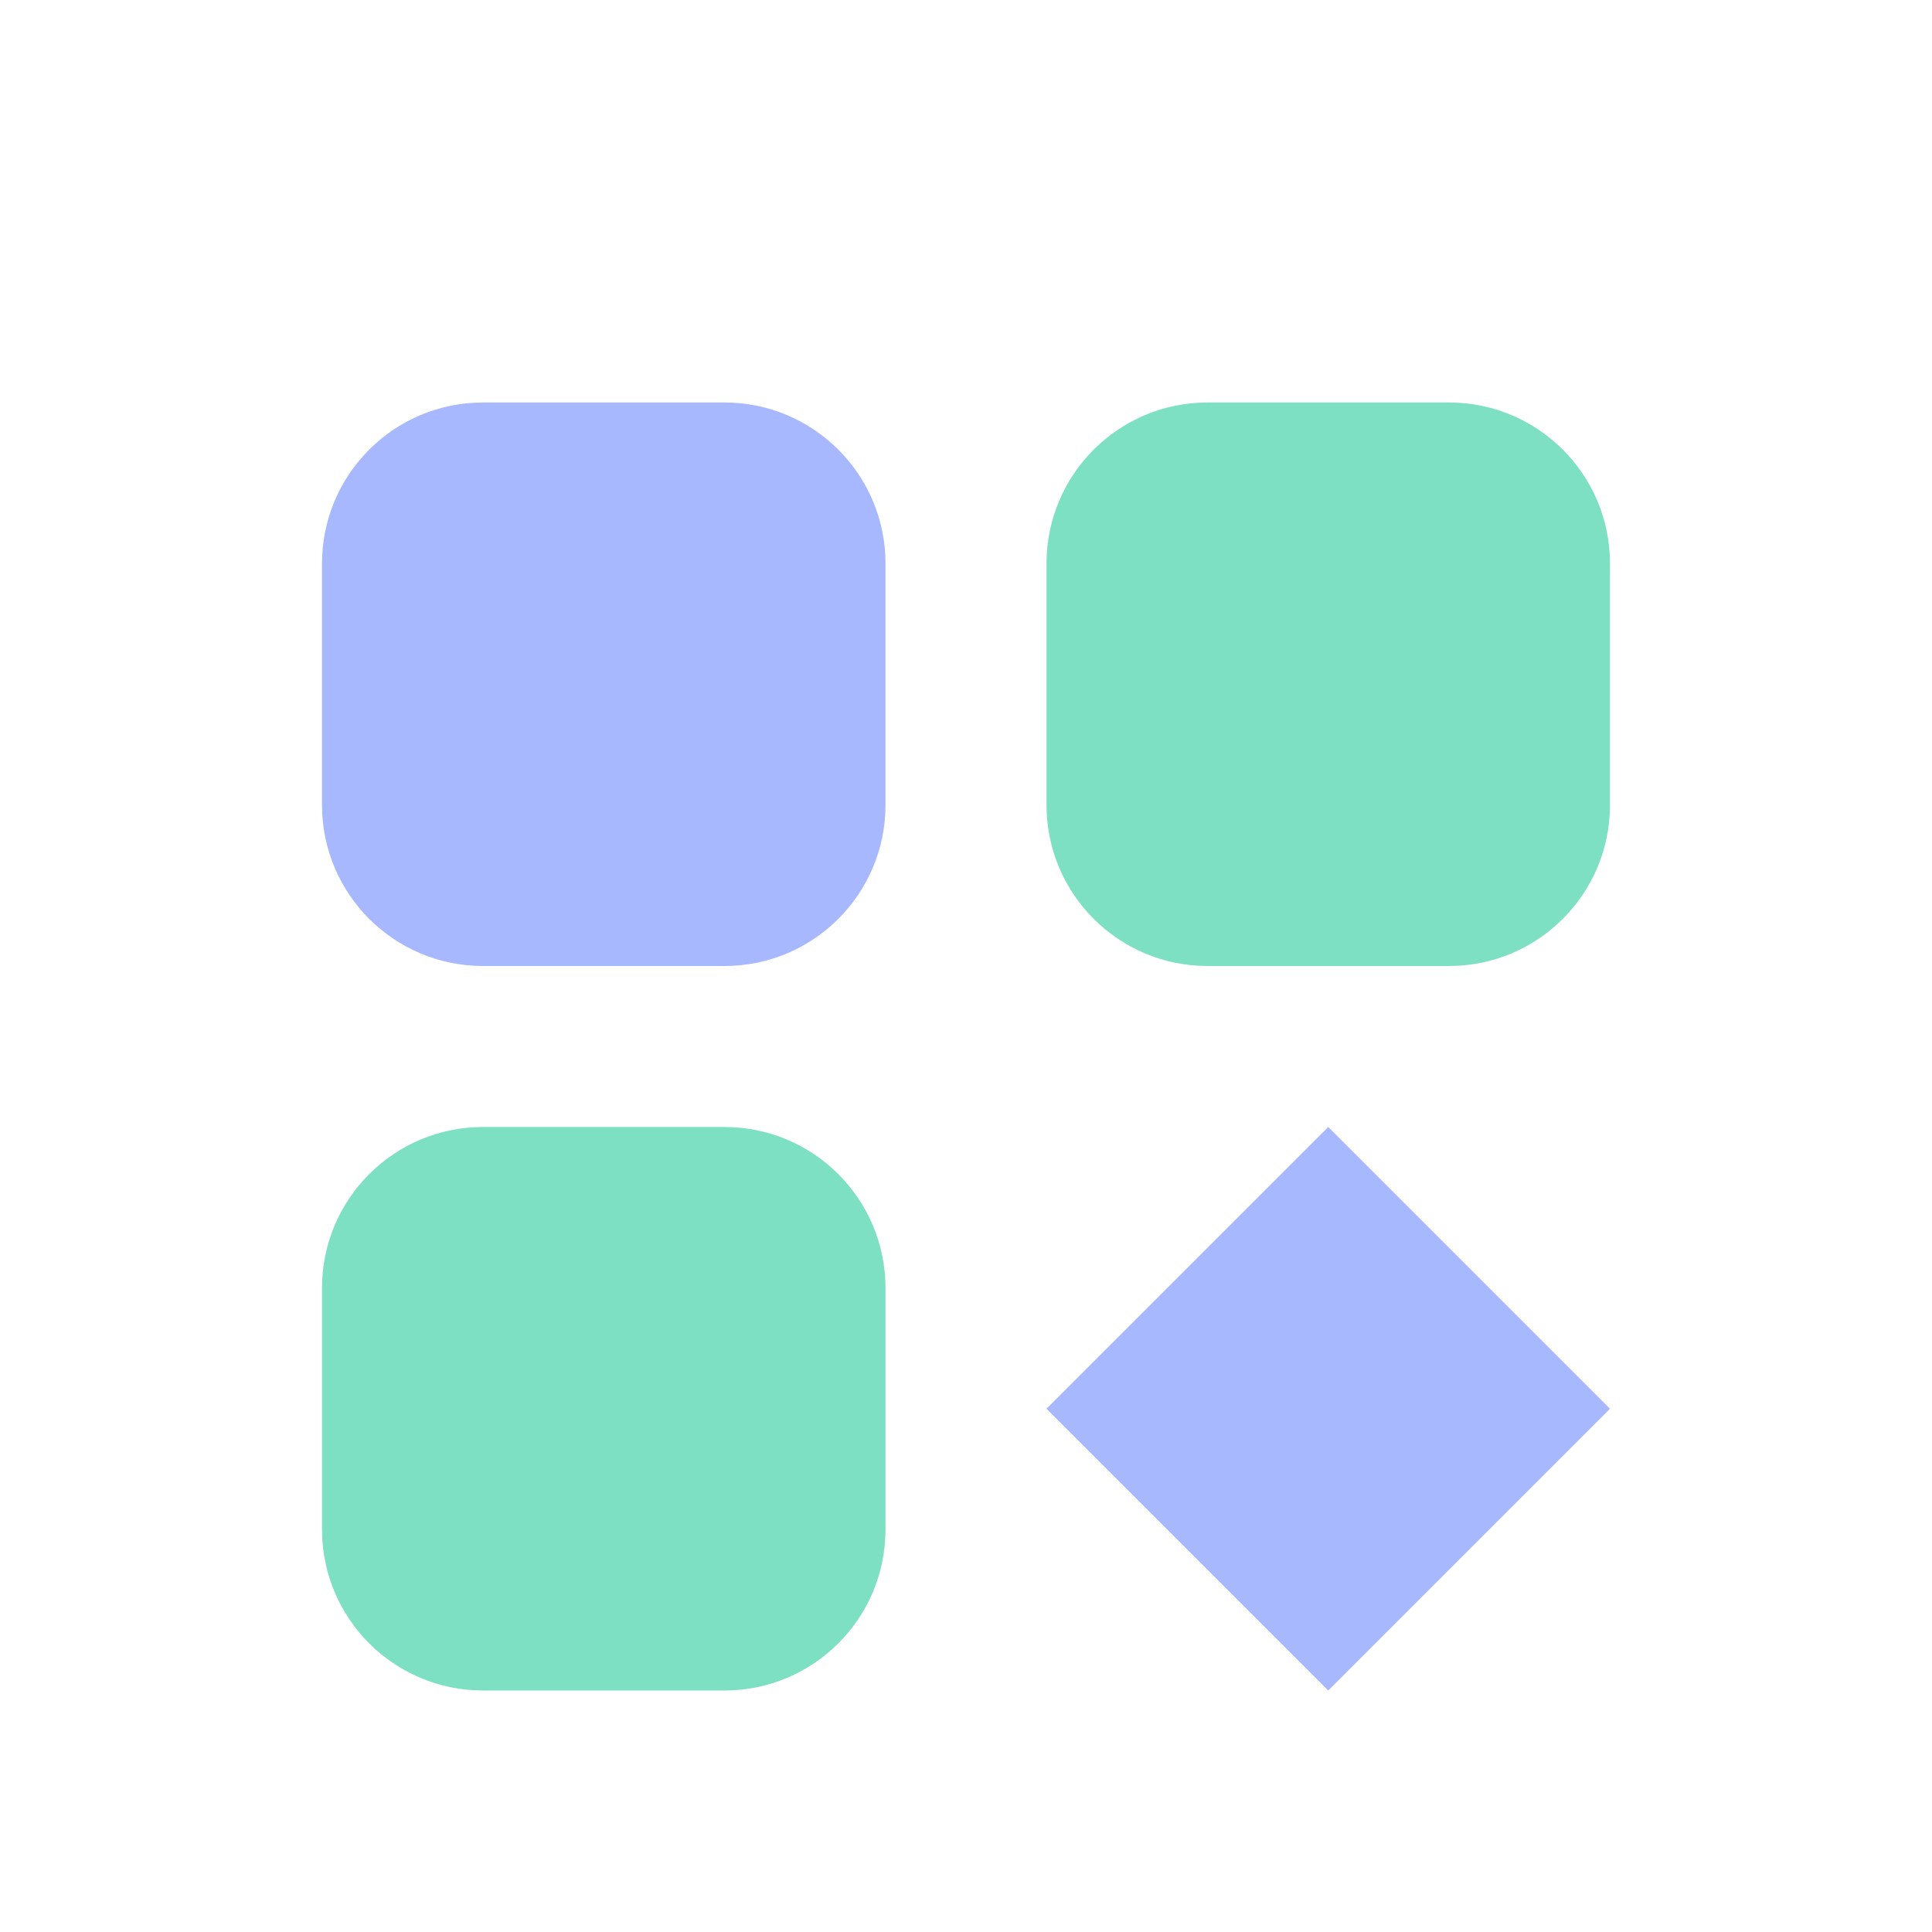
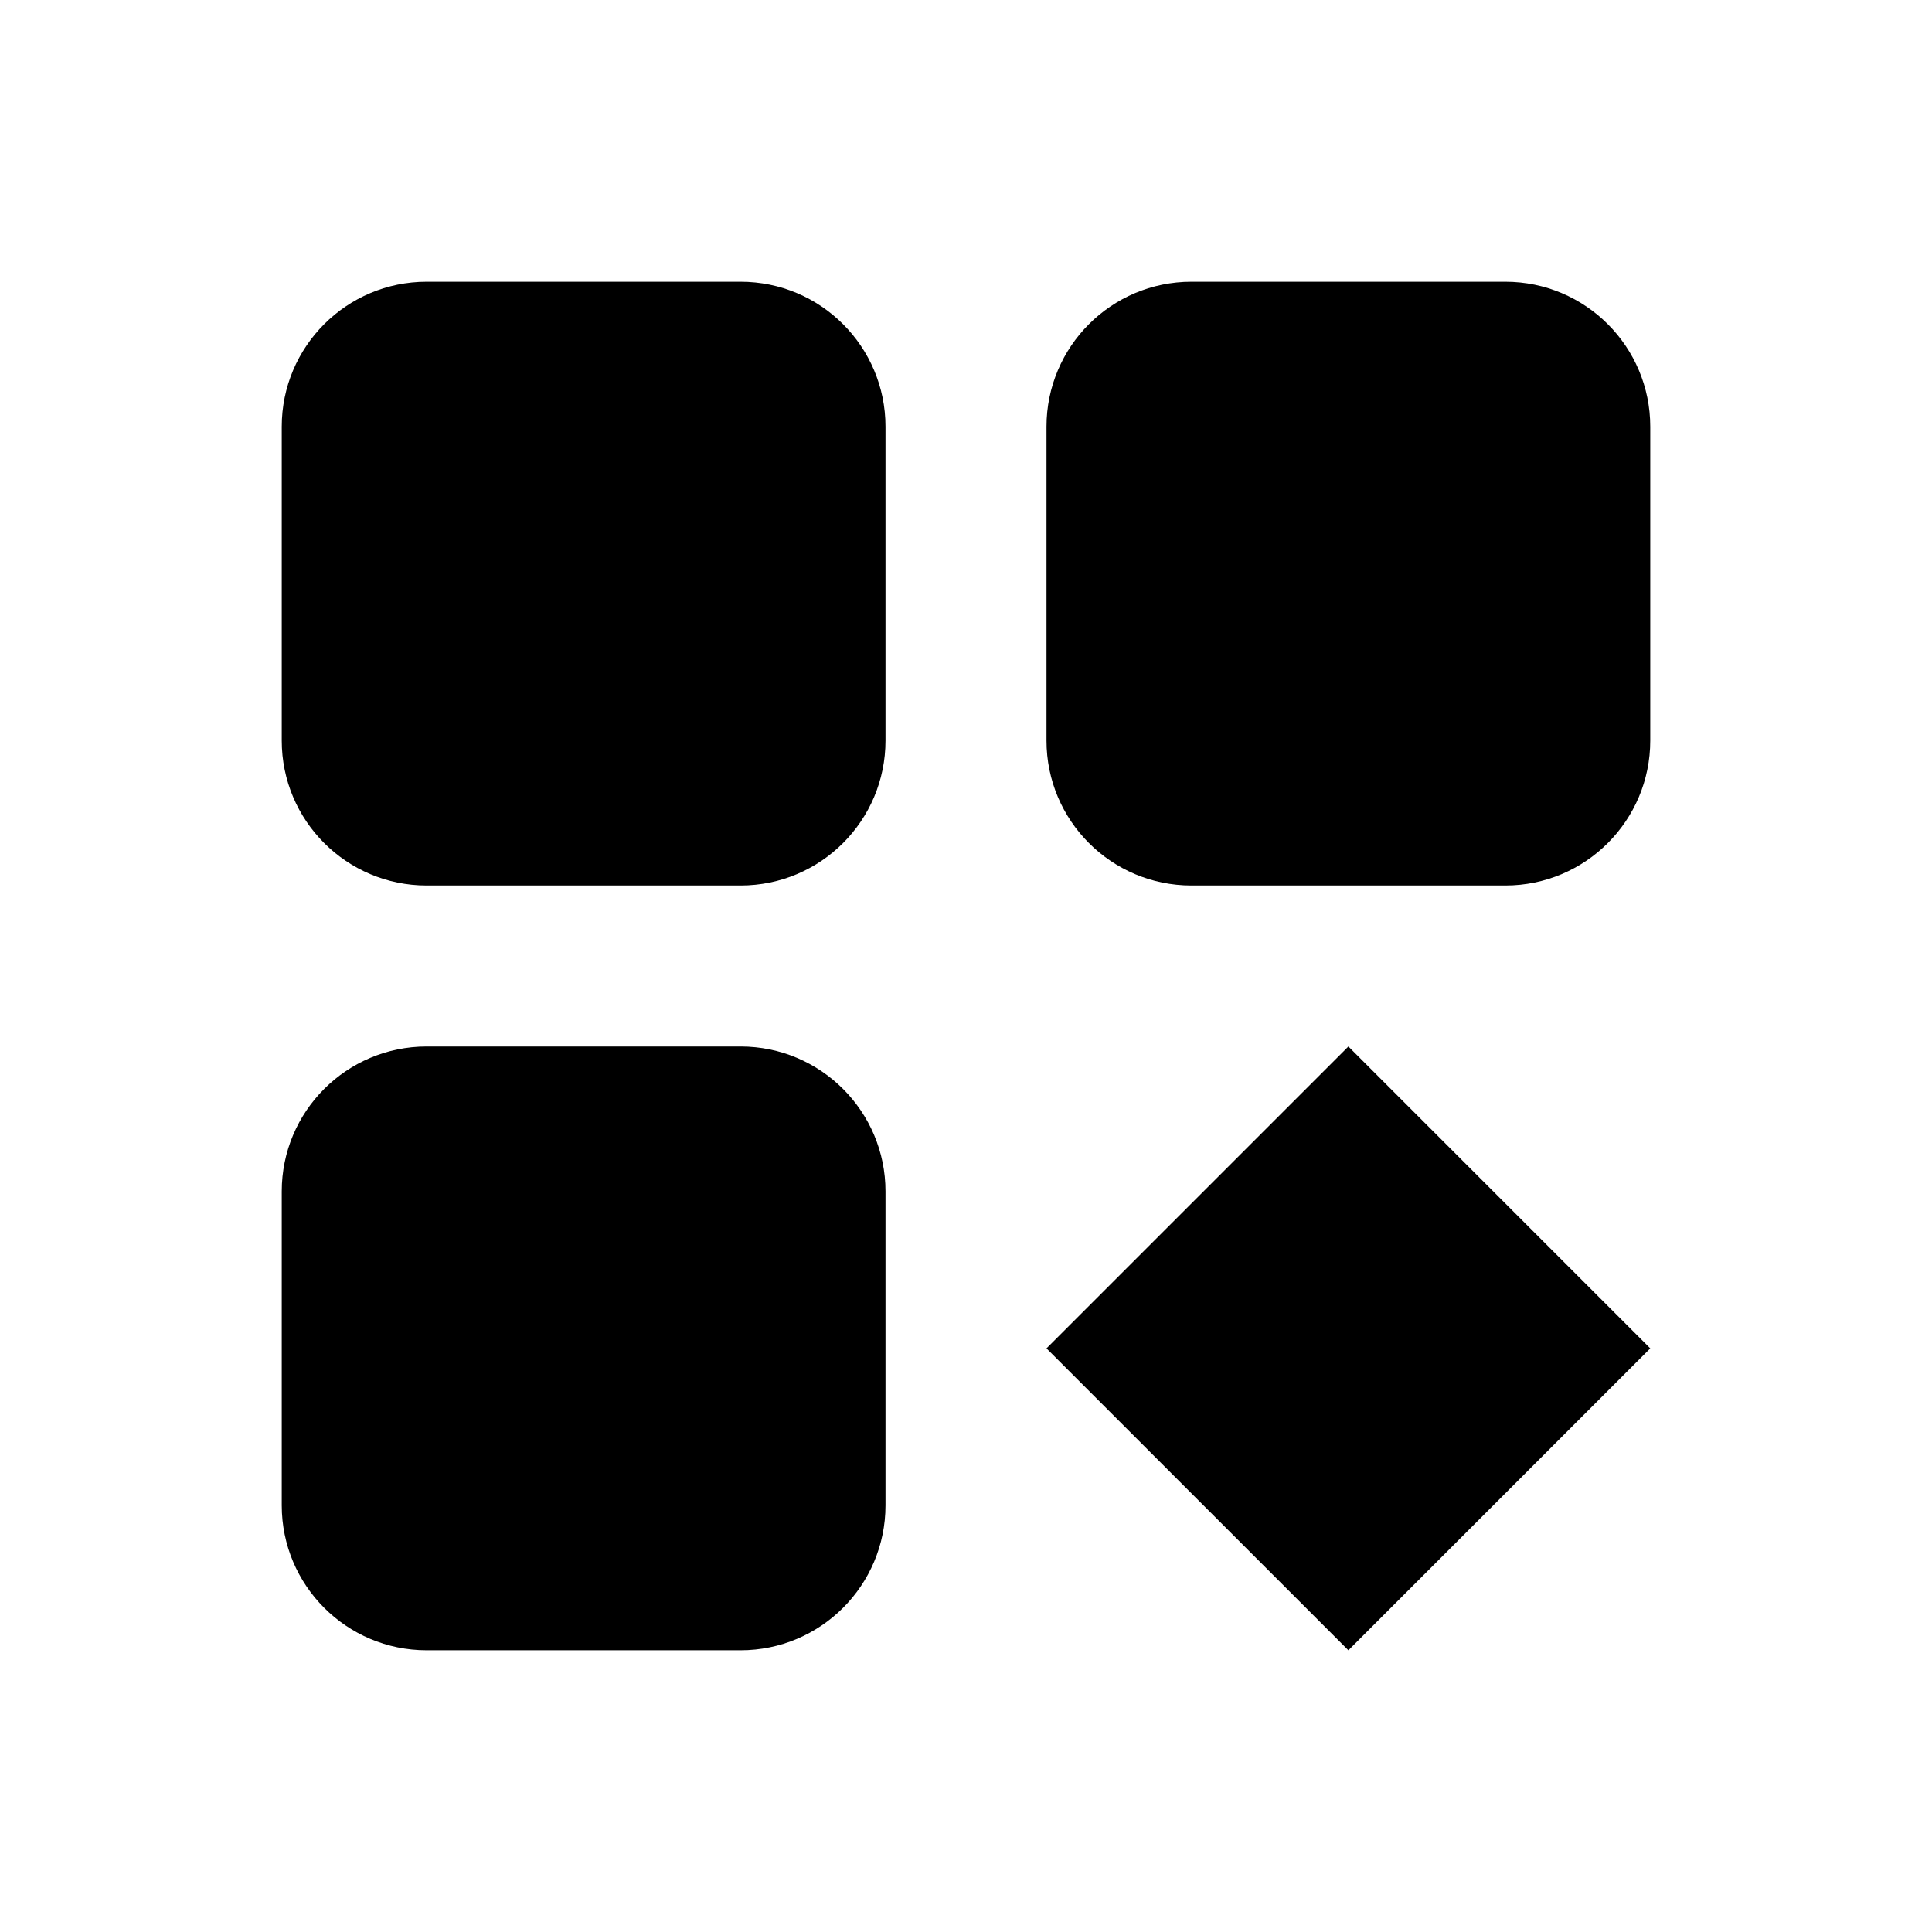
- <svg xmlns="http://www.w3.org/2000/svg" viewBox="0 0 24 24">
-   <rect x="4" y="5" width="7" height="7" rx="2" fill="#a7b8ff" />
-   <rect x="13" y="5" width="7" height="7" rx="2" fill="#7ee0c3" />
-   <rect x="4" y="14" width="7" height="7" rx="2" fill="#7ee0c3" />
-   <path fill="#a7b8ff" d="M16.5 14 20 17.5 16.5 21 13 17.5z" />
+ <svg xmlns="http://www.w3.org/2000/svg" viewBox="0 0 24 24" fill="currentColor">
+   <rect x="3.5" y="3.5" width="7.5" height="7.5" rx="1.8" />
+   <rect x="13" y="3.5" width="7.5" height="7.5" rx="1.8" />
+   <rect x="3.5" y="13" width="7.5" height="7.5" rx="1.8" />
+   <path d="M16.75 13 20.5 16.75 16.75 20.5 13 16.75z" />
</svg>
